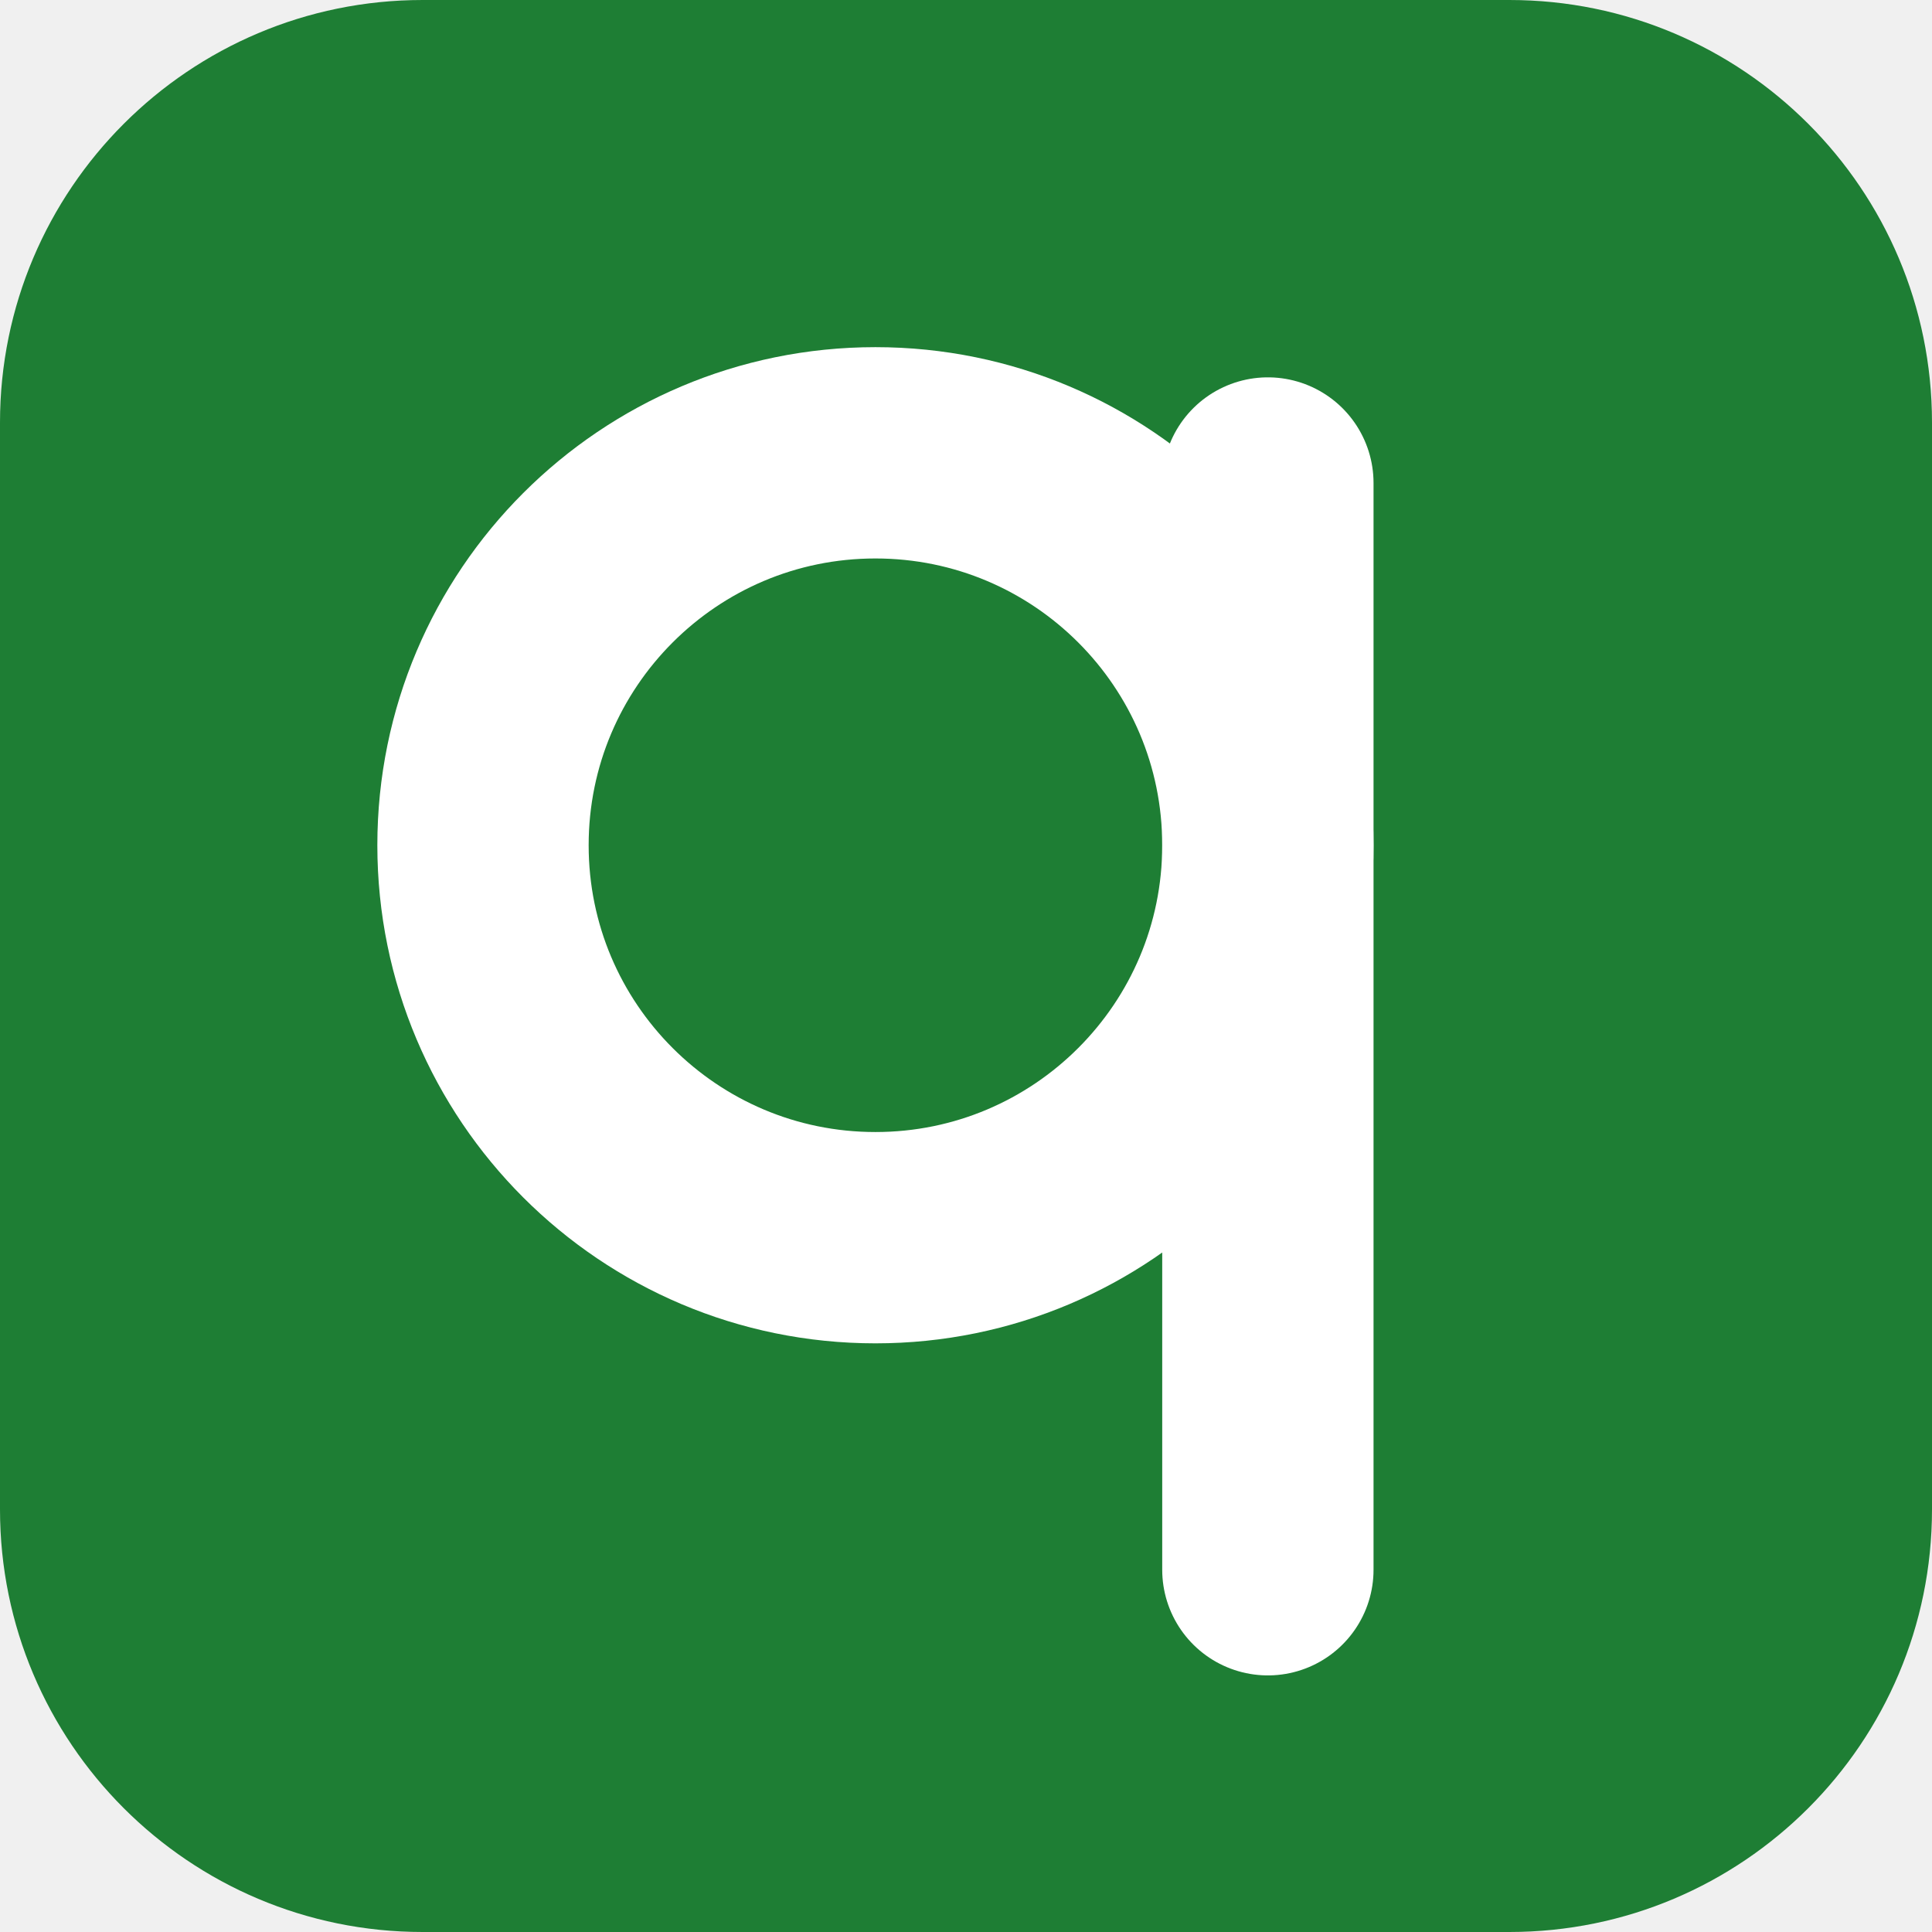
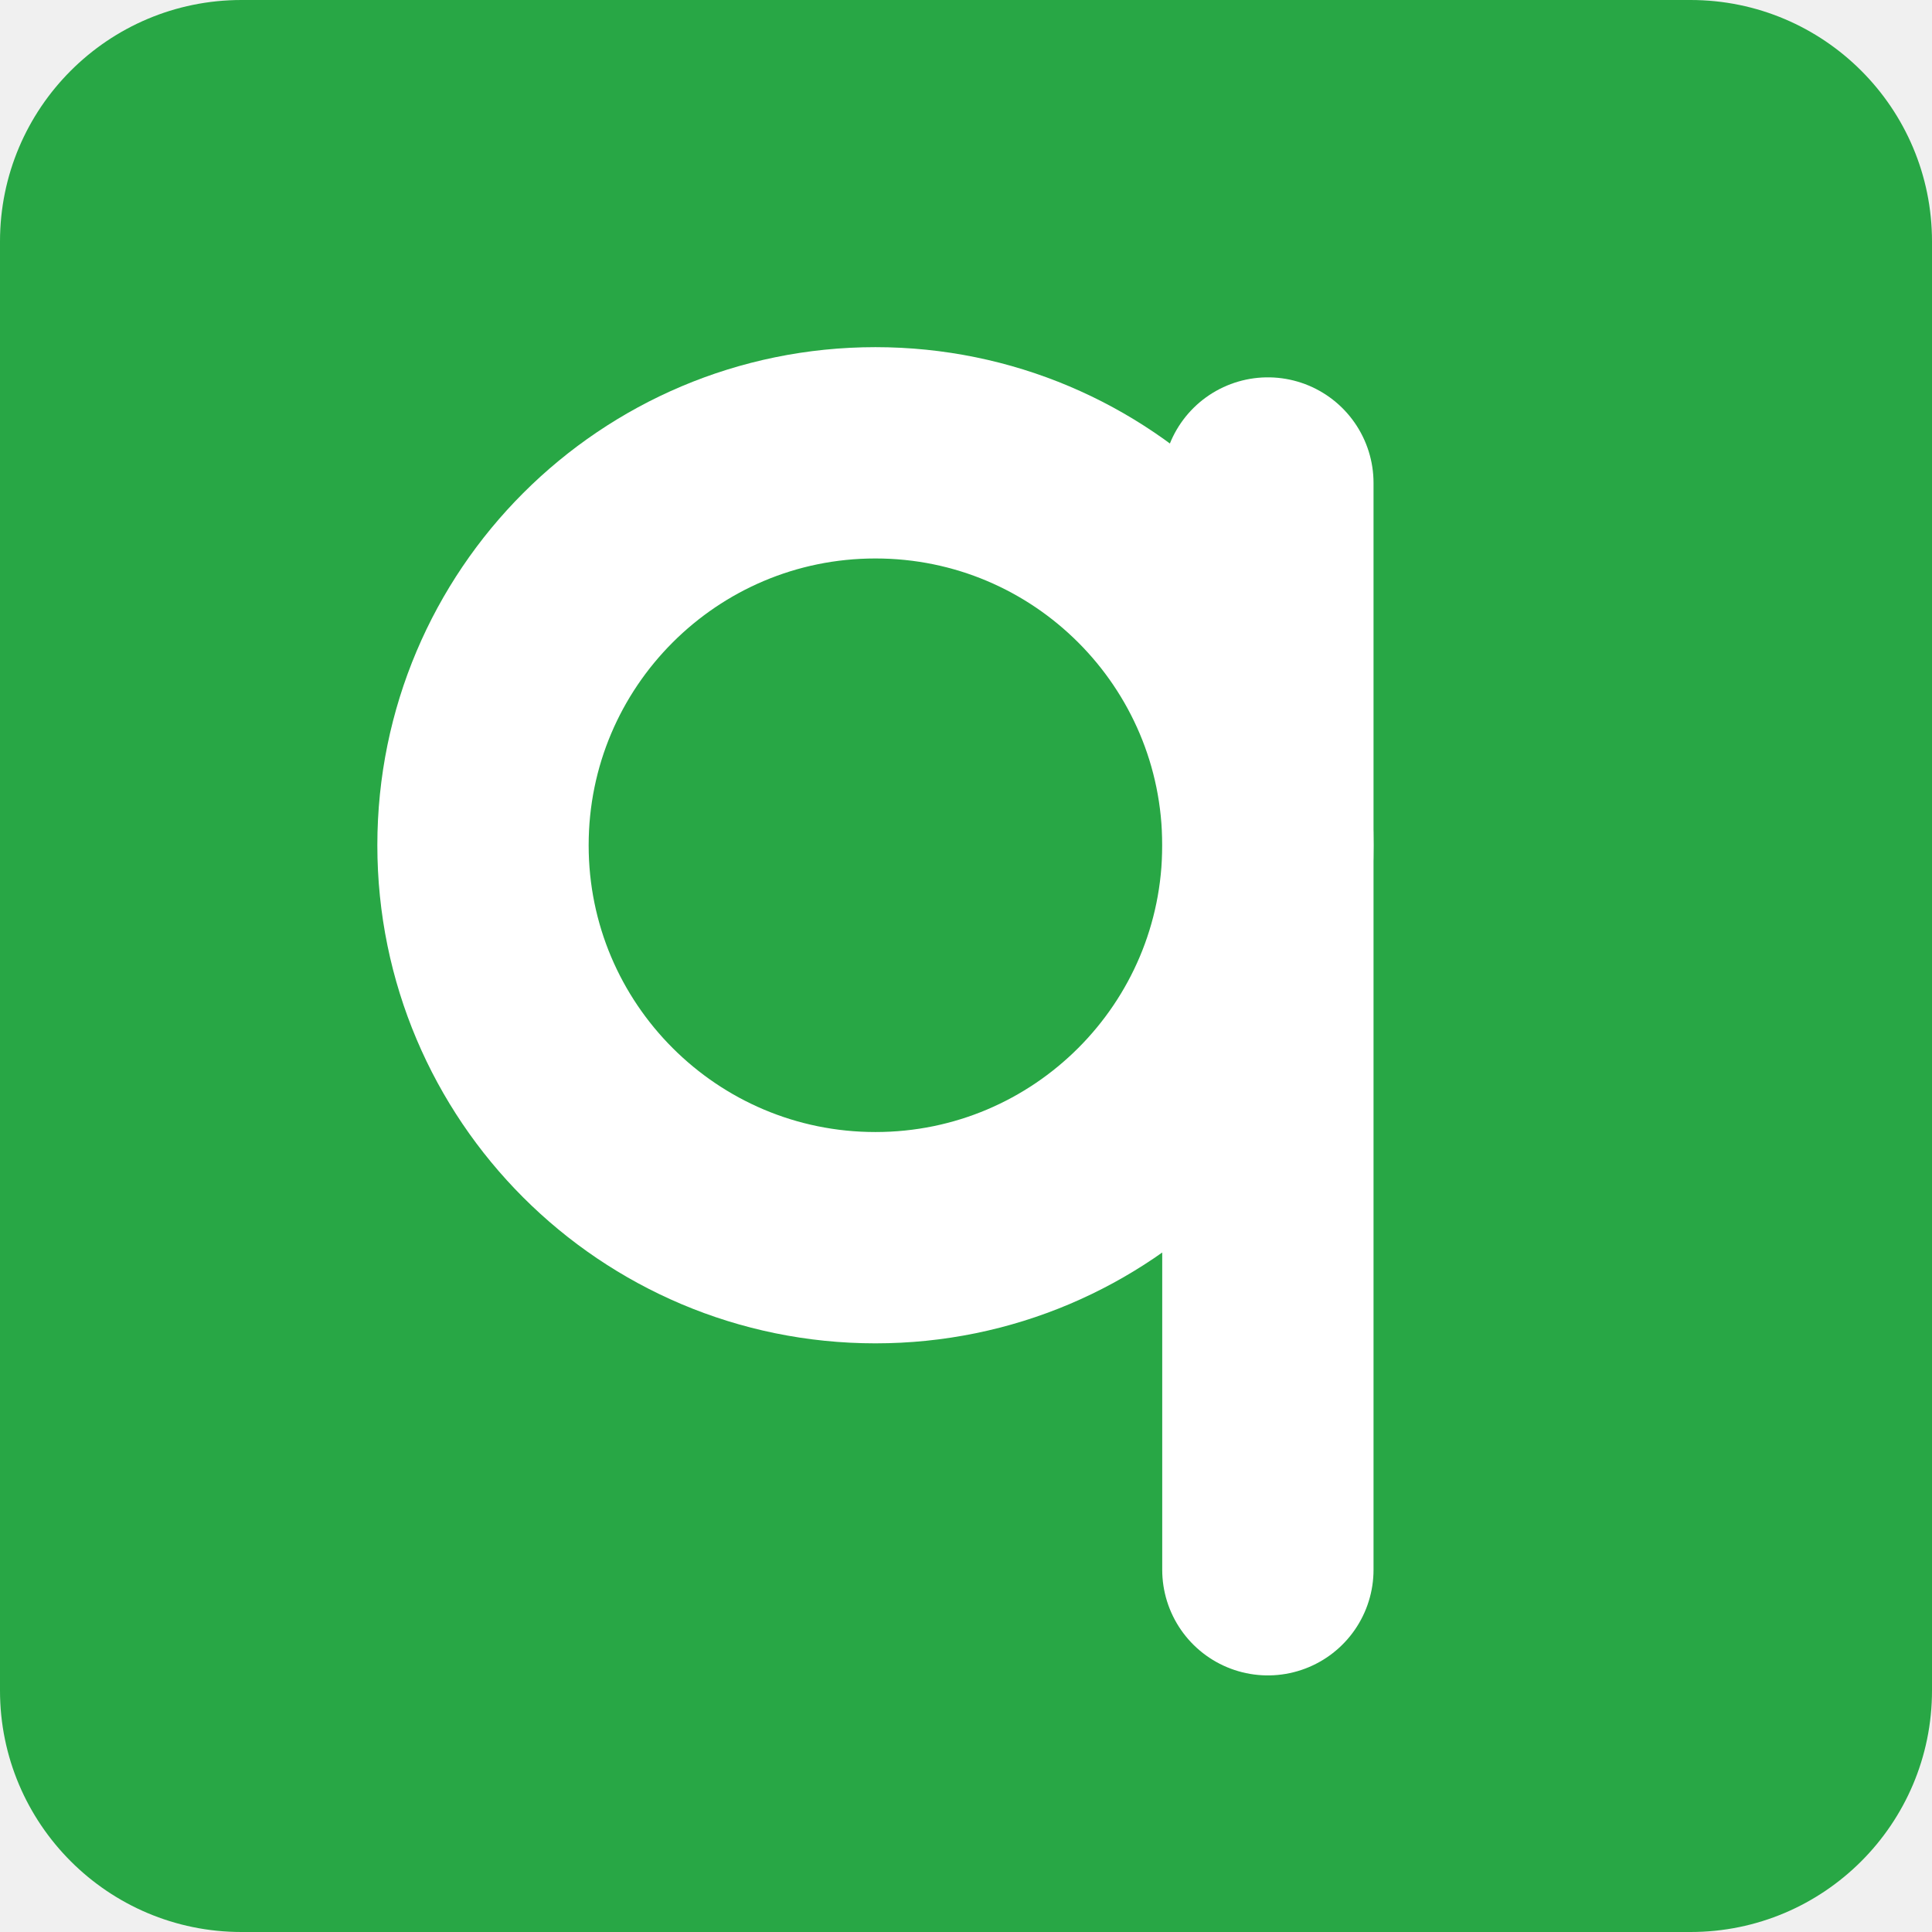
<svg xmlns="http://www.w3.org/2000/svg" viewBox="0 0 32 32">
-   <rect width="32" height="32" rx="7" fill="#1e7e34" />
+   <rect width="32" height="32" rx="4" fill="#28a745" />
  <g fill="none" stroke="#fff" stroke-width="3.5" stroke-linecap="round">
    <circle cx="14.5" cy="14" r="6.5" />
    <path d="M21 8v18" />
  </g>
</svg>
